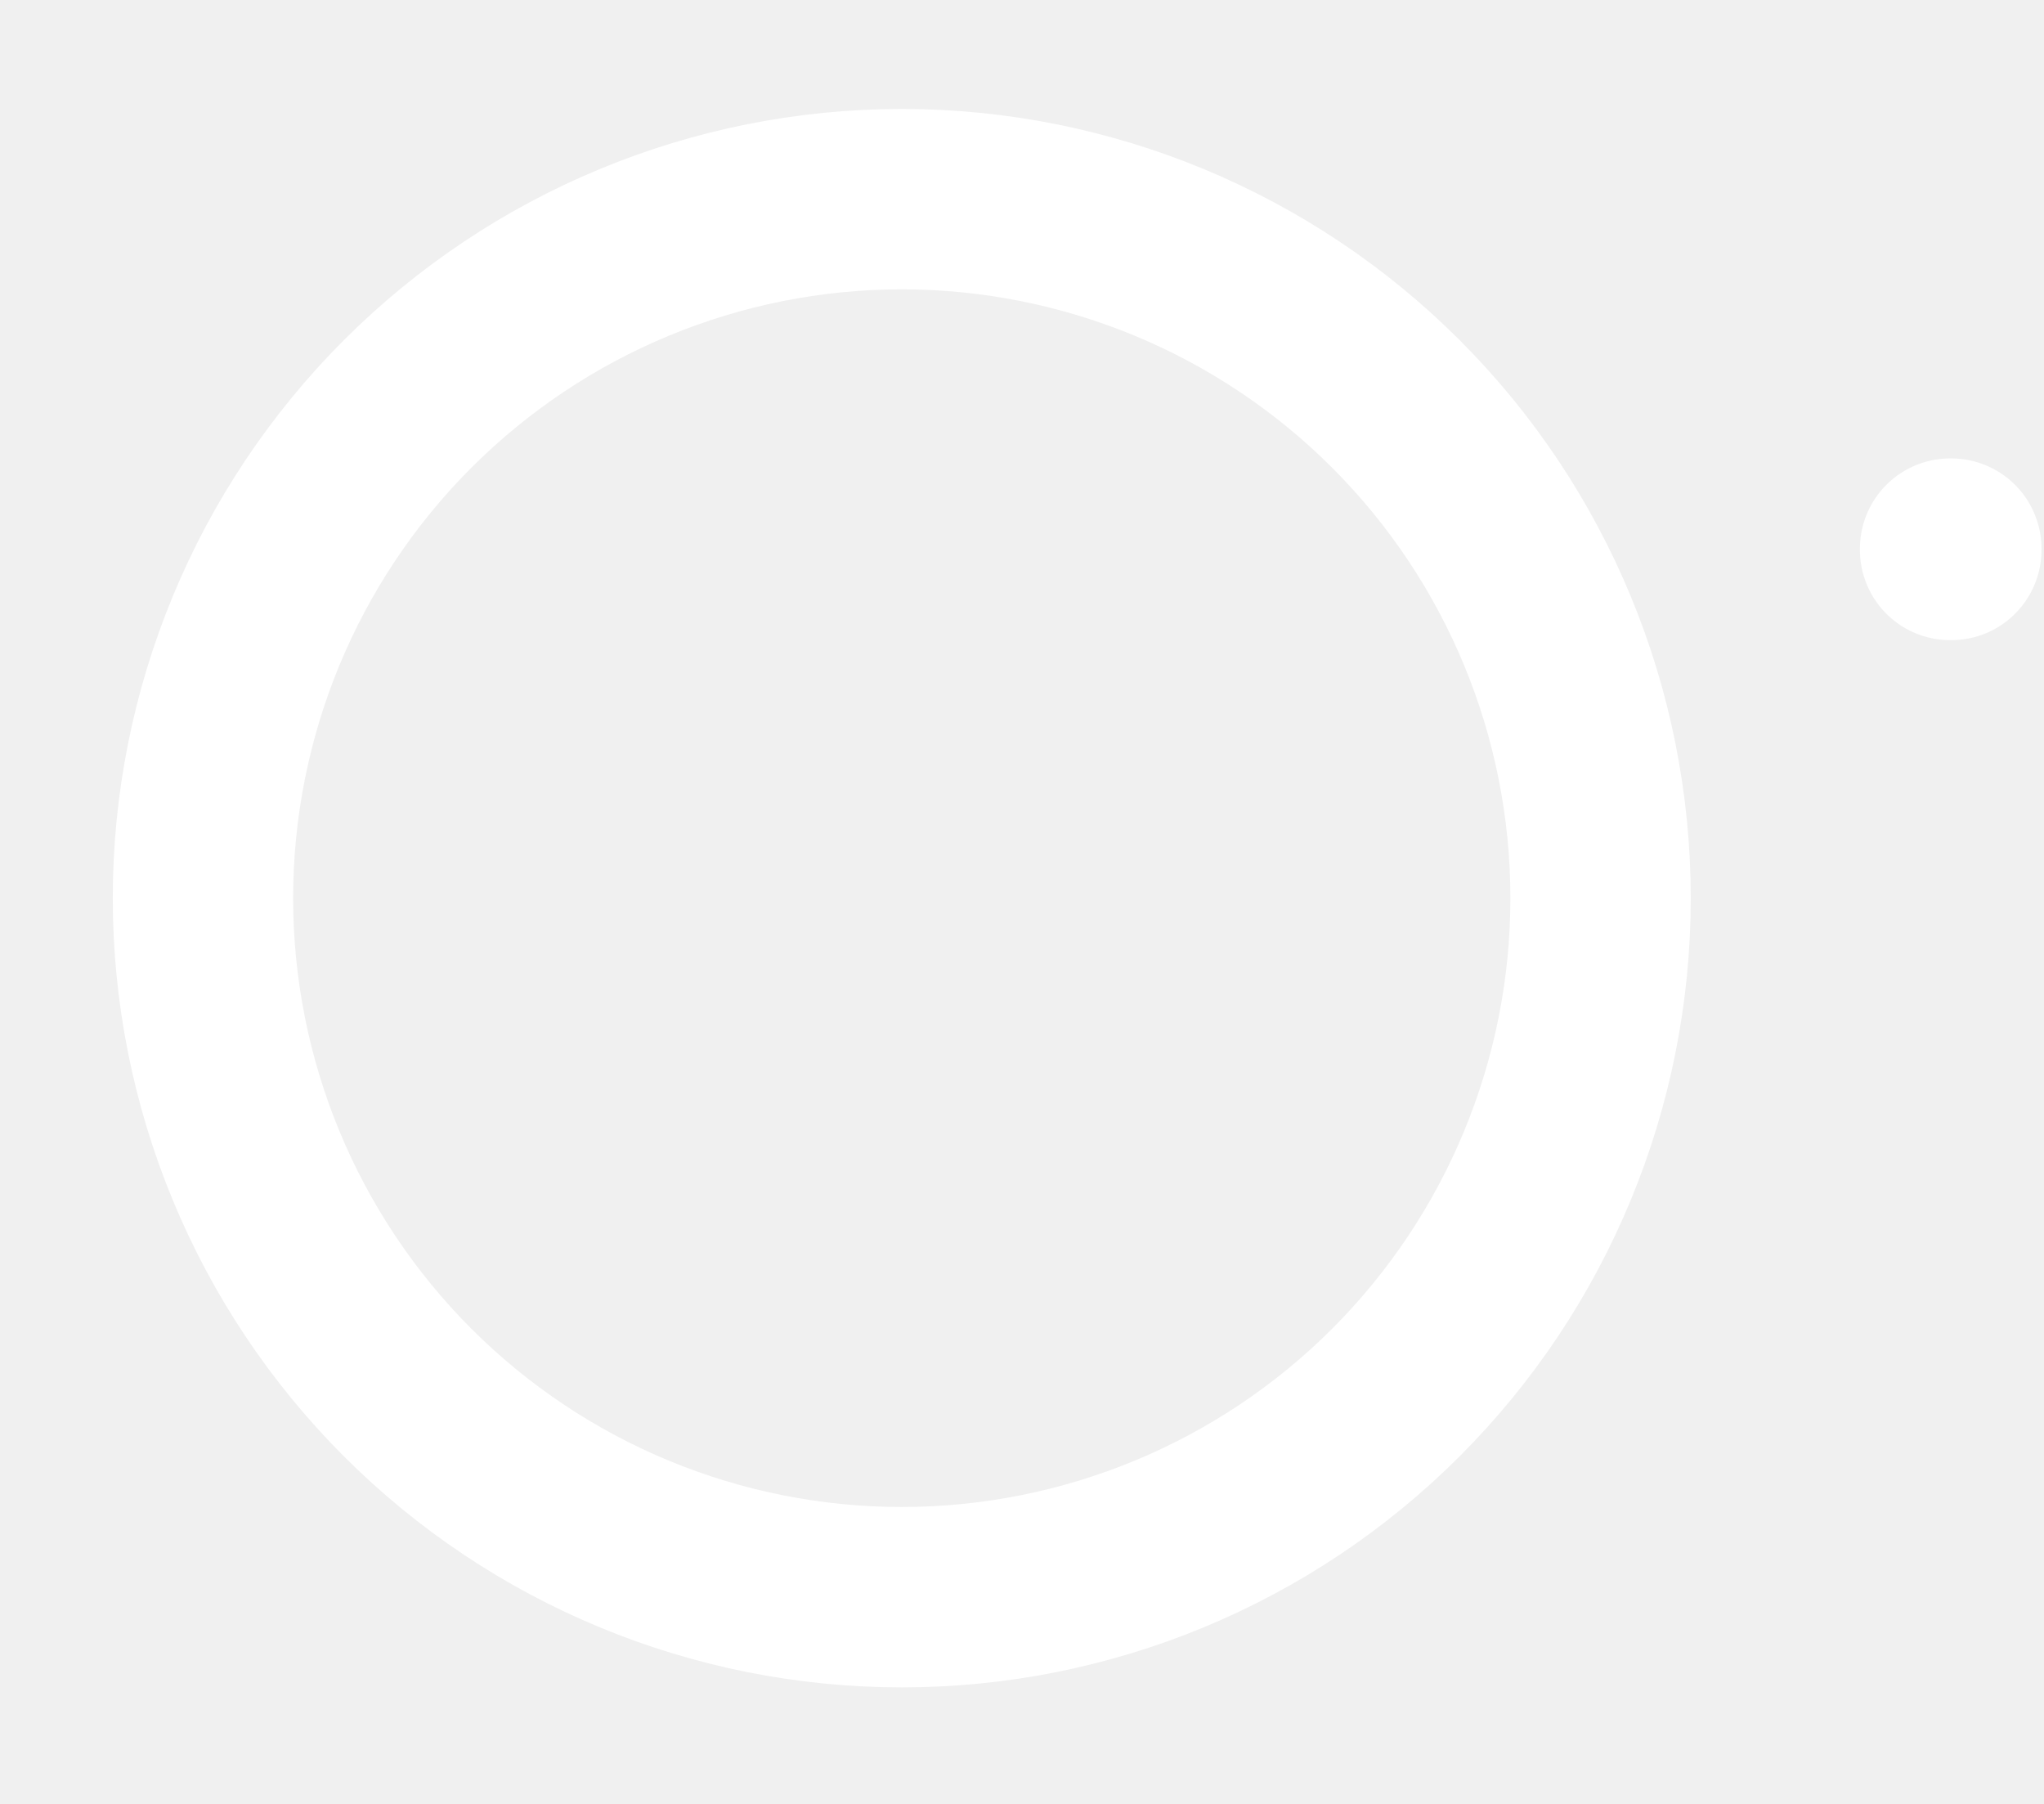
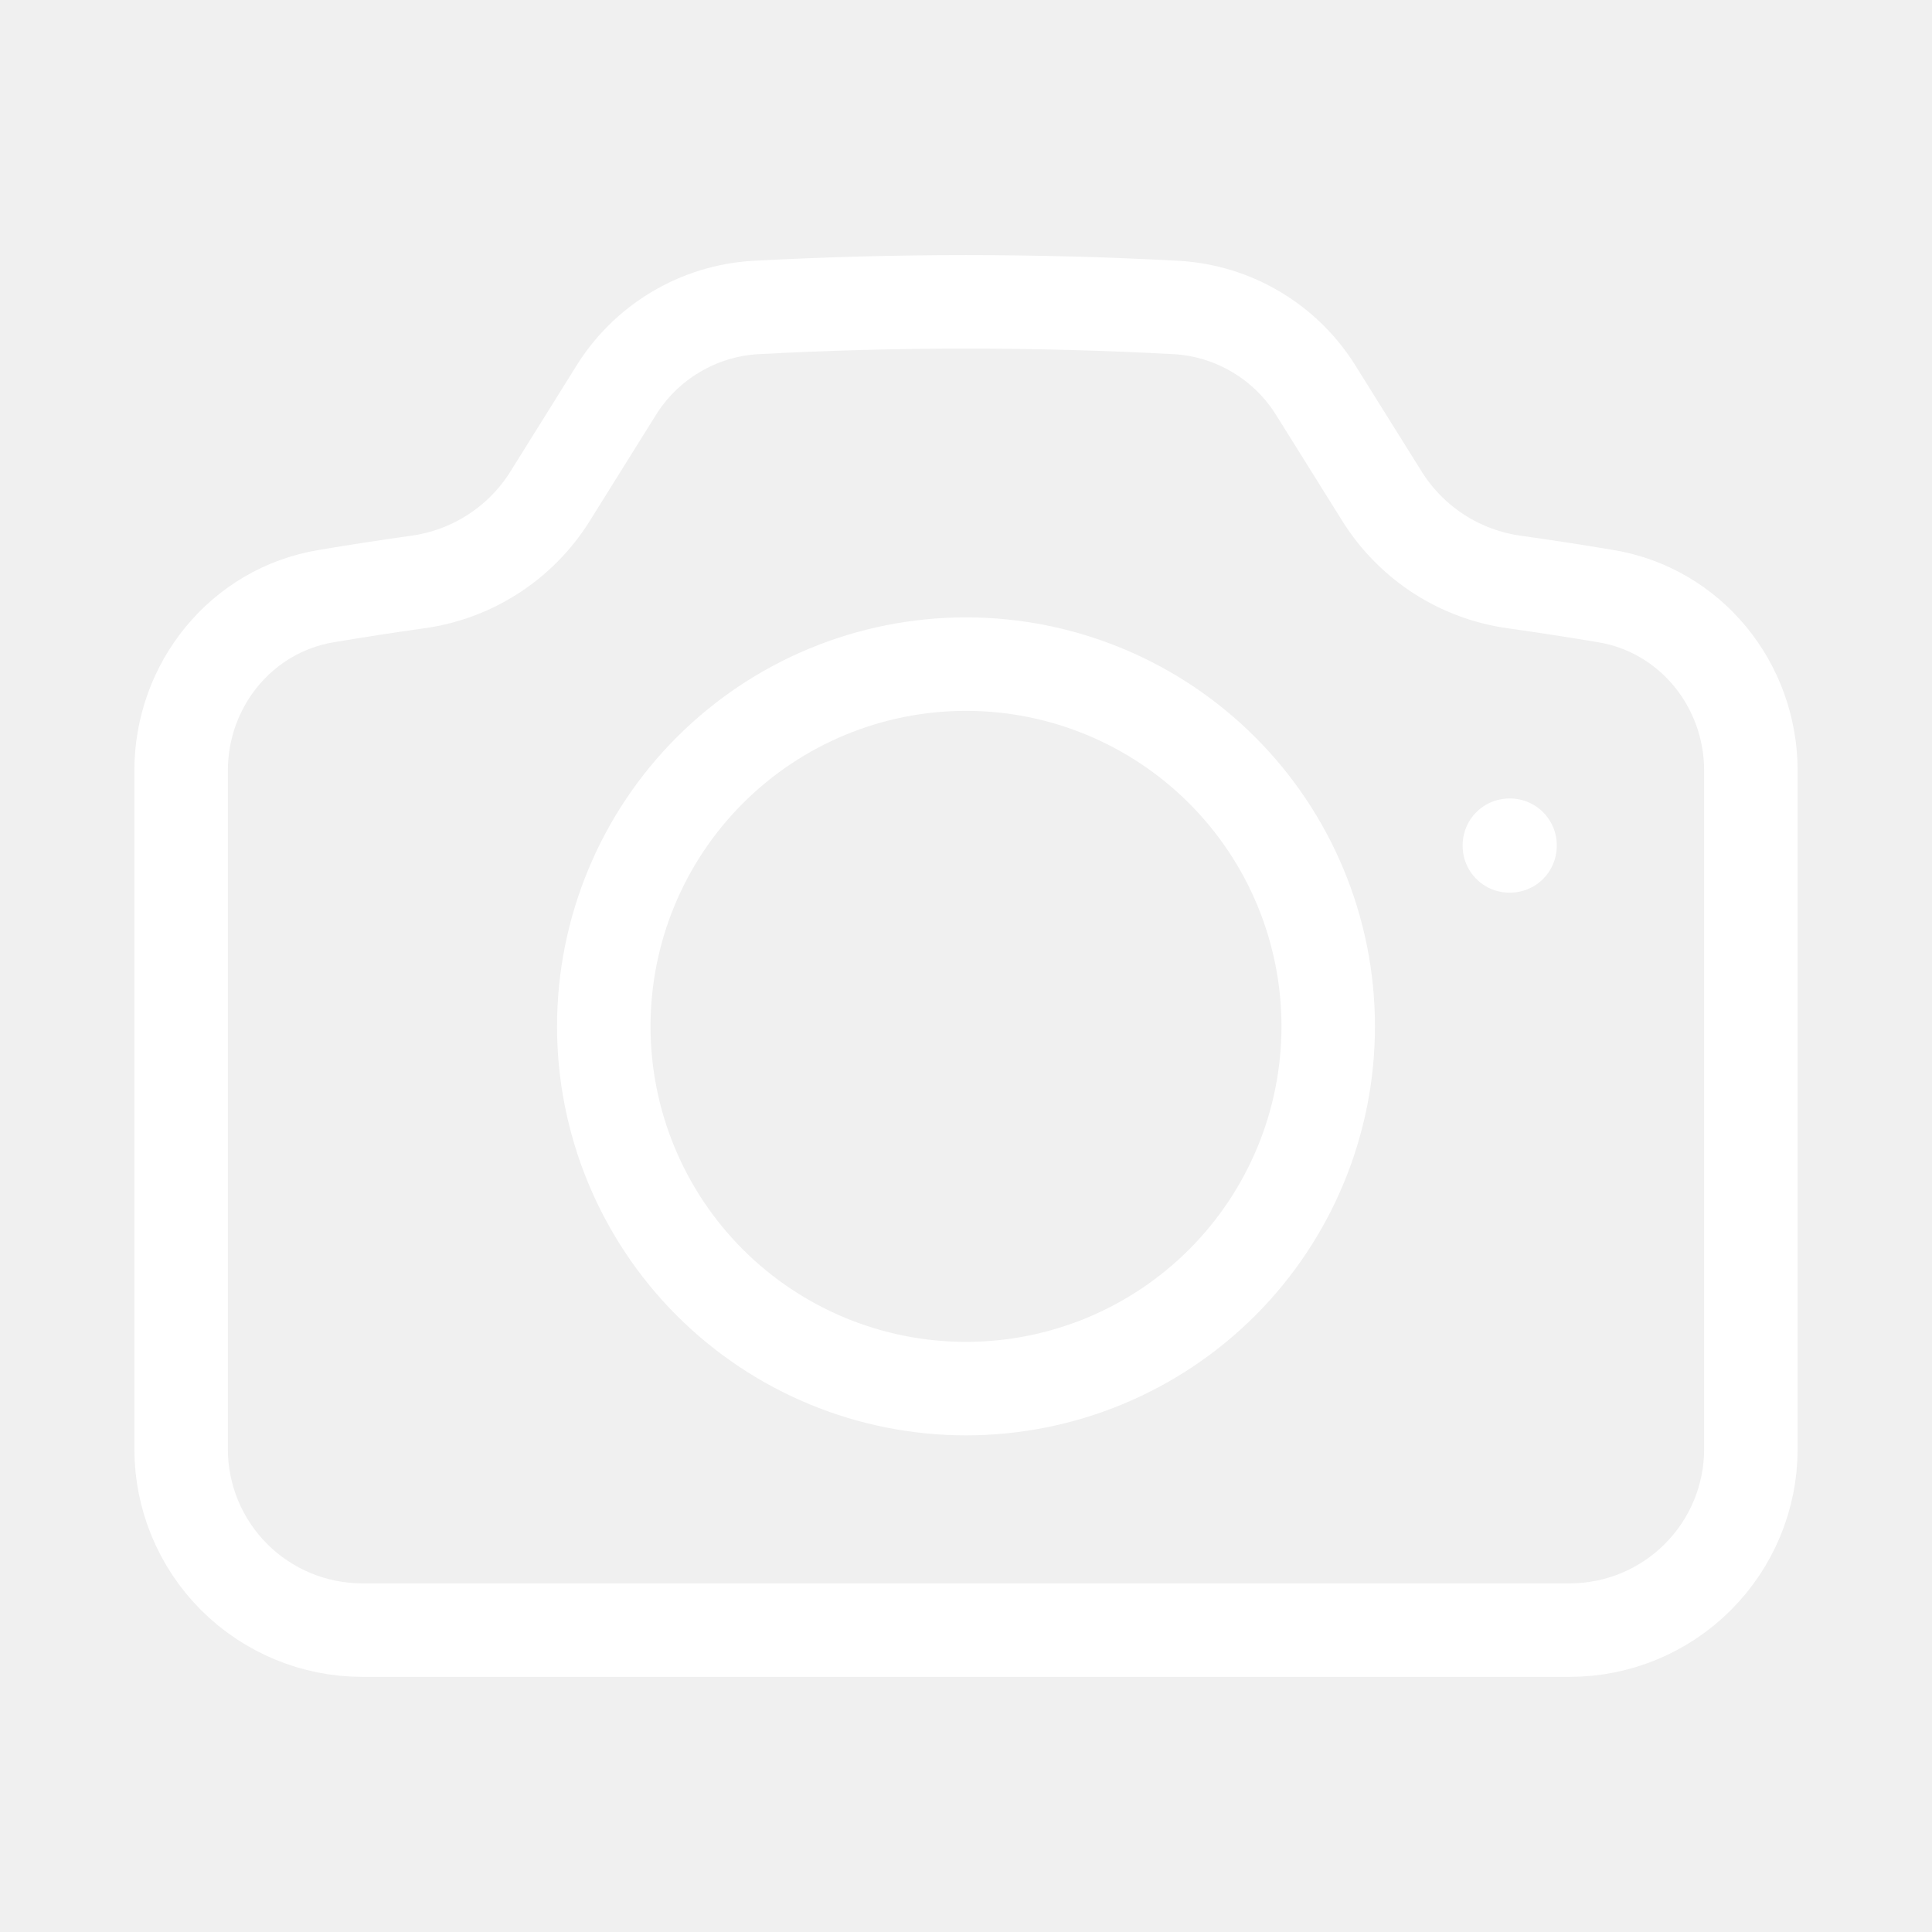
- <svg xmlns="http://www.w3.org/2000/svg" width="17" height="15" viewBox="0 0 17 15" fill="none">
-   <path d="M13.312 7.469C13.312 9.01 12.7 10.489 11.61 11.579C10.52 12.669 9.042 13.281 7.5 13.281C5.958 13.281 4.48 12.669 3.39 11.579C2.3 10.489 1.688 9.01 1.688 7.469C1.688 5.927 2.3 4.449 3.39 3.359C4.48 2.269 5.958 1.656 7.5 1.656C9.042 1.656 10.52 2.269 11.61 3.359C12.7 4.449 13.312 5.927 13.312 7.469ZM16.219 4.562H16.229V4.573H16.219V4.562Z" stroke="white" stroke-width="1.5" stroke-linecap="round" stroke-linejoin="round" />
+ <svg xmlns="http://www.w3.org/2000/svg" width="31" height="31" viewBox="0 0 31 31" fill="none">
+   <path d="M8.818 7.976C8.586 8.344 8.275 8.657 7.909 8.892C7.543 9.128 7.13 9.28 6.699 9.339C6.208 9.408 5.721 9.483 5.234 9.565C3.874 9.791 2.906 10.988 2.906 12.366V23.25C2.906 24.021 3.212 24.76 3.757 25.305C4.303 25.85 5.042 26.156 5.812 26.156H25.188C25.958 26.156 26.698 25.85 27.242 25.305C27.788 24.76 28.094 24.021 28.094 23.25V12.366C28.094 10.988 27.125 9.791 25.766 9.565C25.279 9.484 24.791 9.408 24.301 9.339C23.87 9.28 23.457 9.127 23.091 8.892C22.726 8.656 22.416 8.344 22.183 7.976L21.121 6.276C20.883 5.889 20.555 5.565 20.164 5.331C19.774 5.097 19.333 4.961 18.879 4.934C16.628 4.813 14.372 4.813 12.121 4.934C11.667 4.961 11.226 5.097 10.836 5.331C10.445 5.565 10.117 5.889 9.879 6.276L8.818 7.976Z" stroke="white" stroke-width="1.5" stroke-linecap="round" stroke-linejoin="round" />
+   <path d="M21.312 16.469C21.312 18.01 20.7 19.489 19.61 20.579C18.52 21.669 17.042 22.281 15.5 22.281C13.958 22.281 12.48 21.669 11.39 20.579C10.3 19.489 9.688 18.01 9.688 16.469C9.688 14.927 10.3 13.449 11.39 12.359C12.48 11.269 13.958 10.656 15.5 10.656C17.042 10.656 18.52 11.269 19.61 12.359C20.7 13.449 21.312 14.927 21.312 16.469ZM24.219 13.562H24.229V13.573H24.219V13.562Z" stroke="white" stroke-width="1.5" stroke-linecap="round" stroke-linejoin="round" />
</svg>
